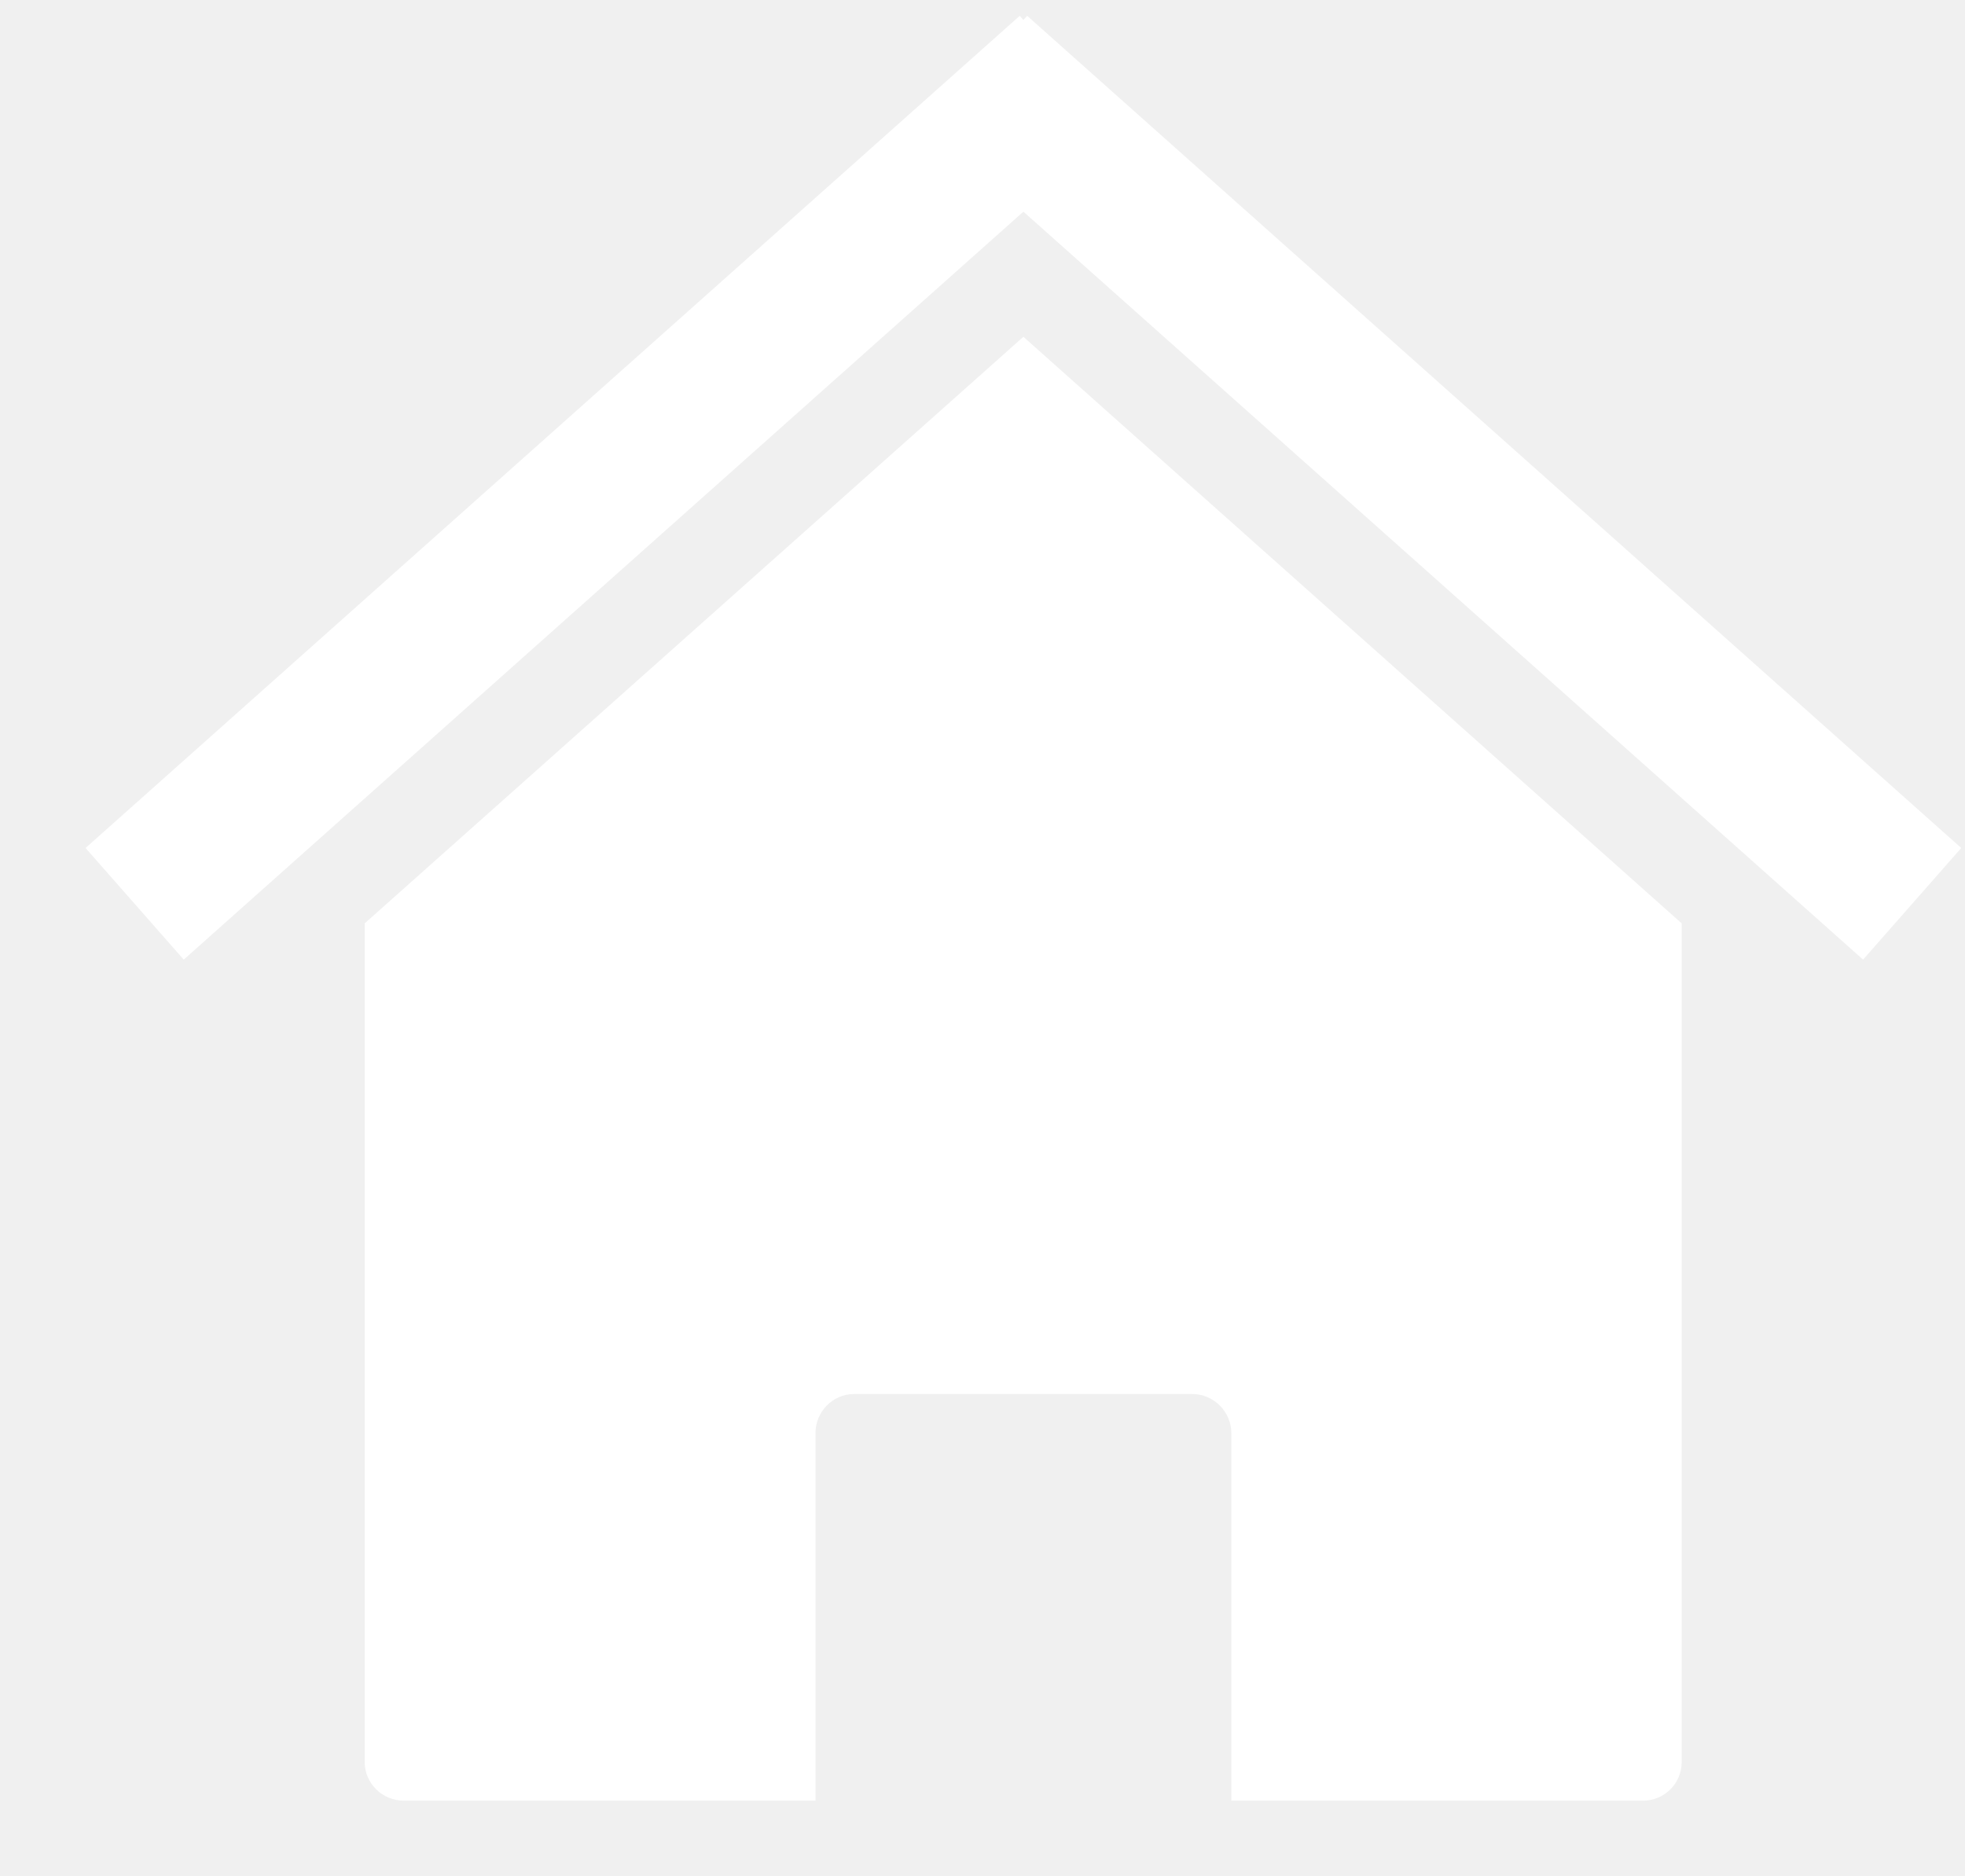
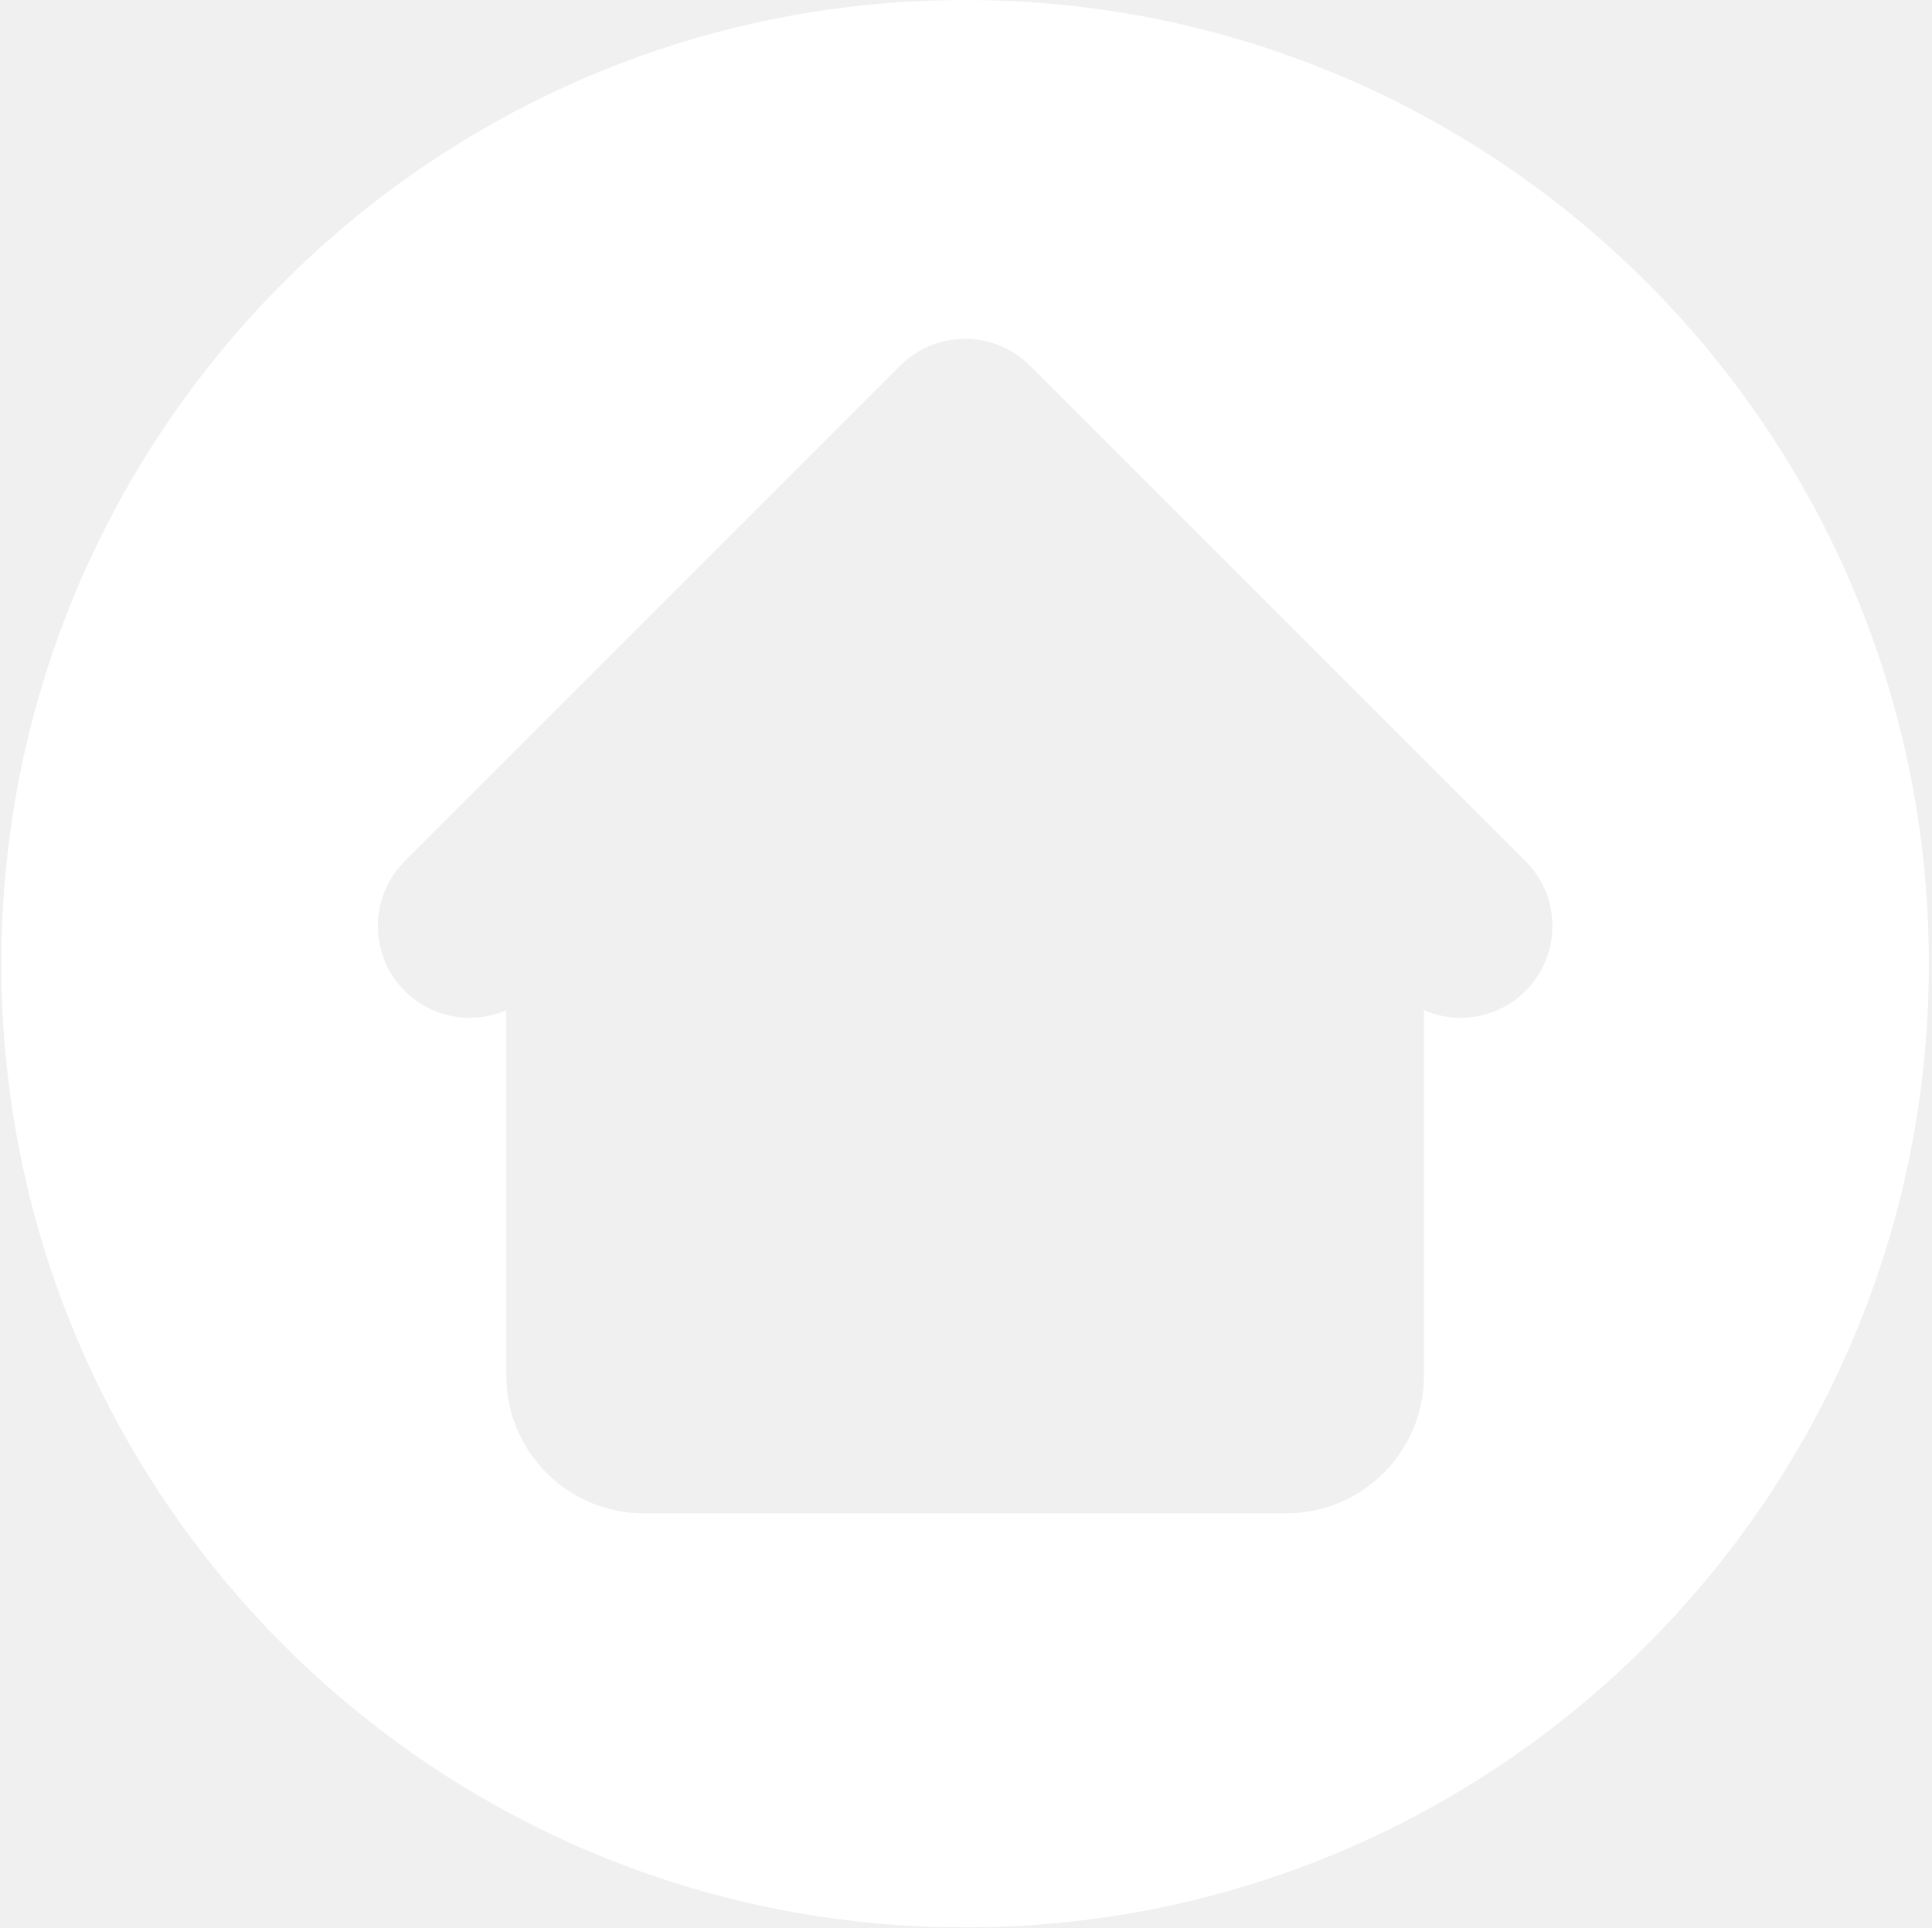
- <svg xmlns="http://www.w3.org/2000/svg" width="22" height="21" viewBox="0 0 22 21" fill="none">
-   <mask id="mask0_1_215" style="mask-type:luminance" maskUnits="userSpaceOnUse" x="3" y="2" width="17" height="19">
-     <path d="M3.333 2.667H19.333V20.172H3.333V2.667Z" fill="white" />
+ <svg xmlns="http://www.w3.org/2000/svg" width="433" height="432" viewBox="0 0 433 432" fill="none">
+   <mask id="mask0_5_10" style="mask-type:luminance" maskUnits="userSpaceOnUse" x="0" y="0" width="433" height="432">
+     <path d="M0.302 0H432.302V432H0.302V0Z" fill="white" />
  </mask>
-   <g mask="url(#mask0_1_215)">
-     <path d="M18.828 10.339L11.458 3.771L4.083 10.339V19.729C4.083 19.969 4.281 20.162 4.521 20.162H9.13V16.047C9.13 15.807 9.323 15.609 9.562 15.609H13.349C13.588 15.609 13.786 15.807 13.786 16.047V20.162H18.396C18.635 20.162 18.828 19.969 18.828 19.729V10.339Z" fill="white" />
-   </g>
-   <mask id="mask1_1_215" style="mask-type:luminance" maskUnits="userSpaceOnUse" x="0" y="0" width="22" height="12">
-     <path d="M0.958 0.172H21.958V12H0.958V0.172Z" fill="white" />
-   </mask>
-   <g mask="url(#mask1_1_215)">
-     <path d="M11.417 0.177L0.958 9.495L2.057 10.745L11.458 2.37L20.859 10.745L21.958 9.495L11.5 0.177L11.458 0.224L11.417 0.177Z" fill="white" />
+   <g mask="url(#mask0_5_10)">
+     <path d="M216.302 0C97.01 0 0.302 96.708 0.302 216C0.302 335.292 97.01 432 216.302 432C335.599 432 432.302 335.292 432.302 216C432.302 96.708 335.599 0 216.302 0ZM341.906 222.104C335.75 228.26 326.661 229.693 319.135 226.411V308.339C319.135 325.375 305.323 339.188 288.286 339.188H144.323C127.281 339.188 113.474 325.375 113.474 308.339V226.411C105.948 229.693 96.859 228.26 90.703 222.104C82.672 214.073 82.672 201.052 90.703 193.021L201.76 81.963C209.792 73.927 222.812 73.927 230.844 81.963L341.901 193.021C349.937 201.052 349.937 214.073 341.906 222.104Z" fill="white" />
  </g>
</svg>
